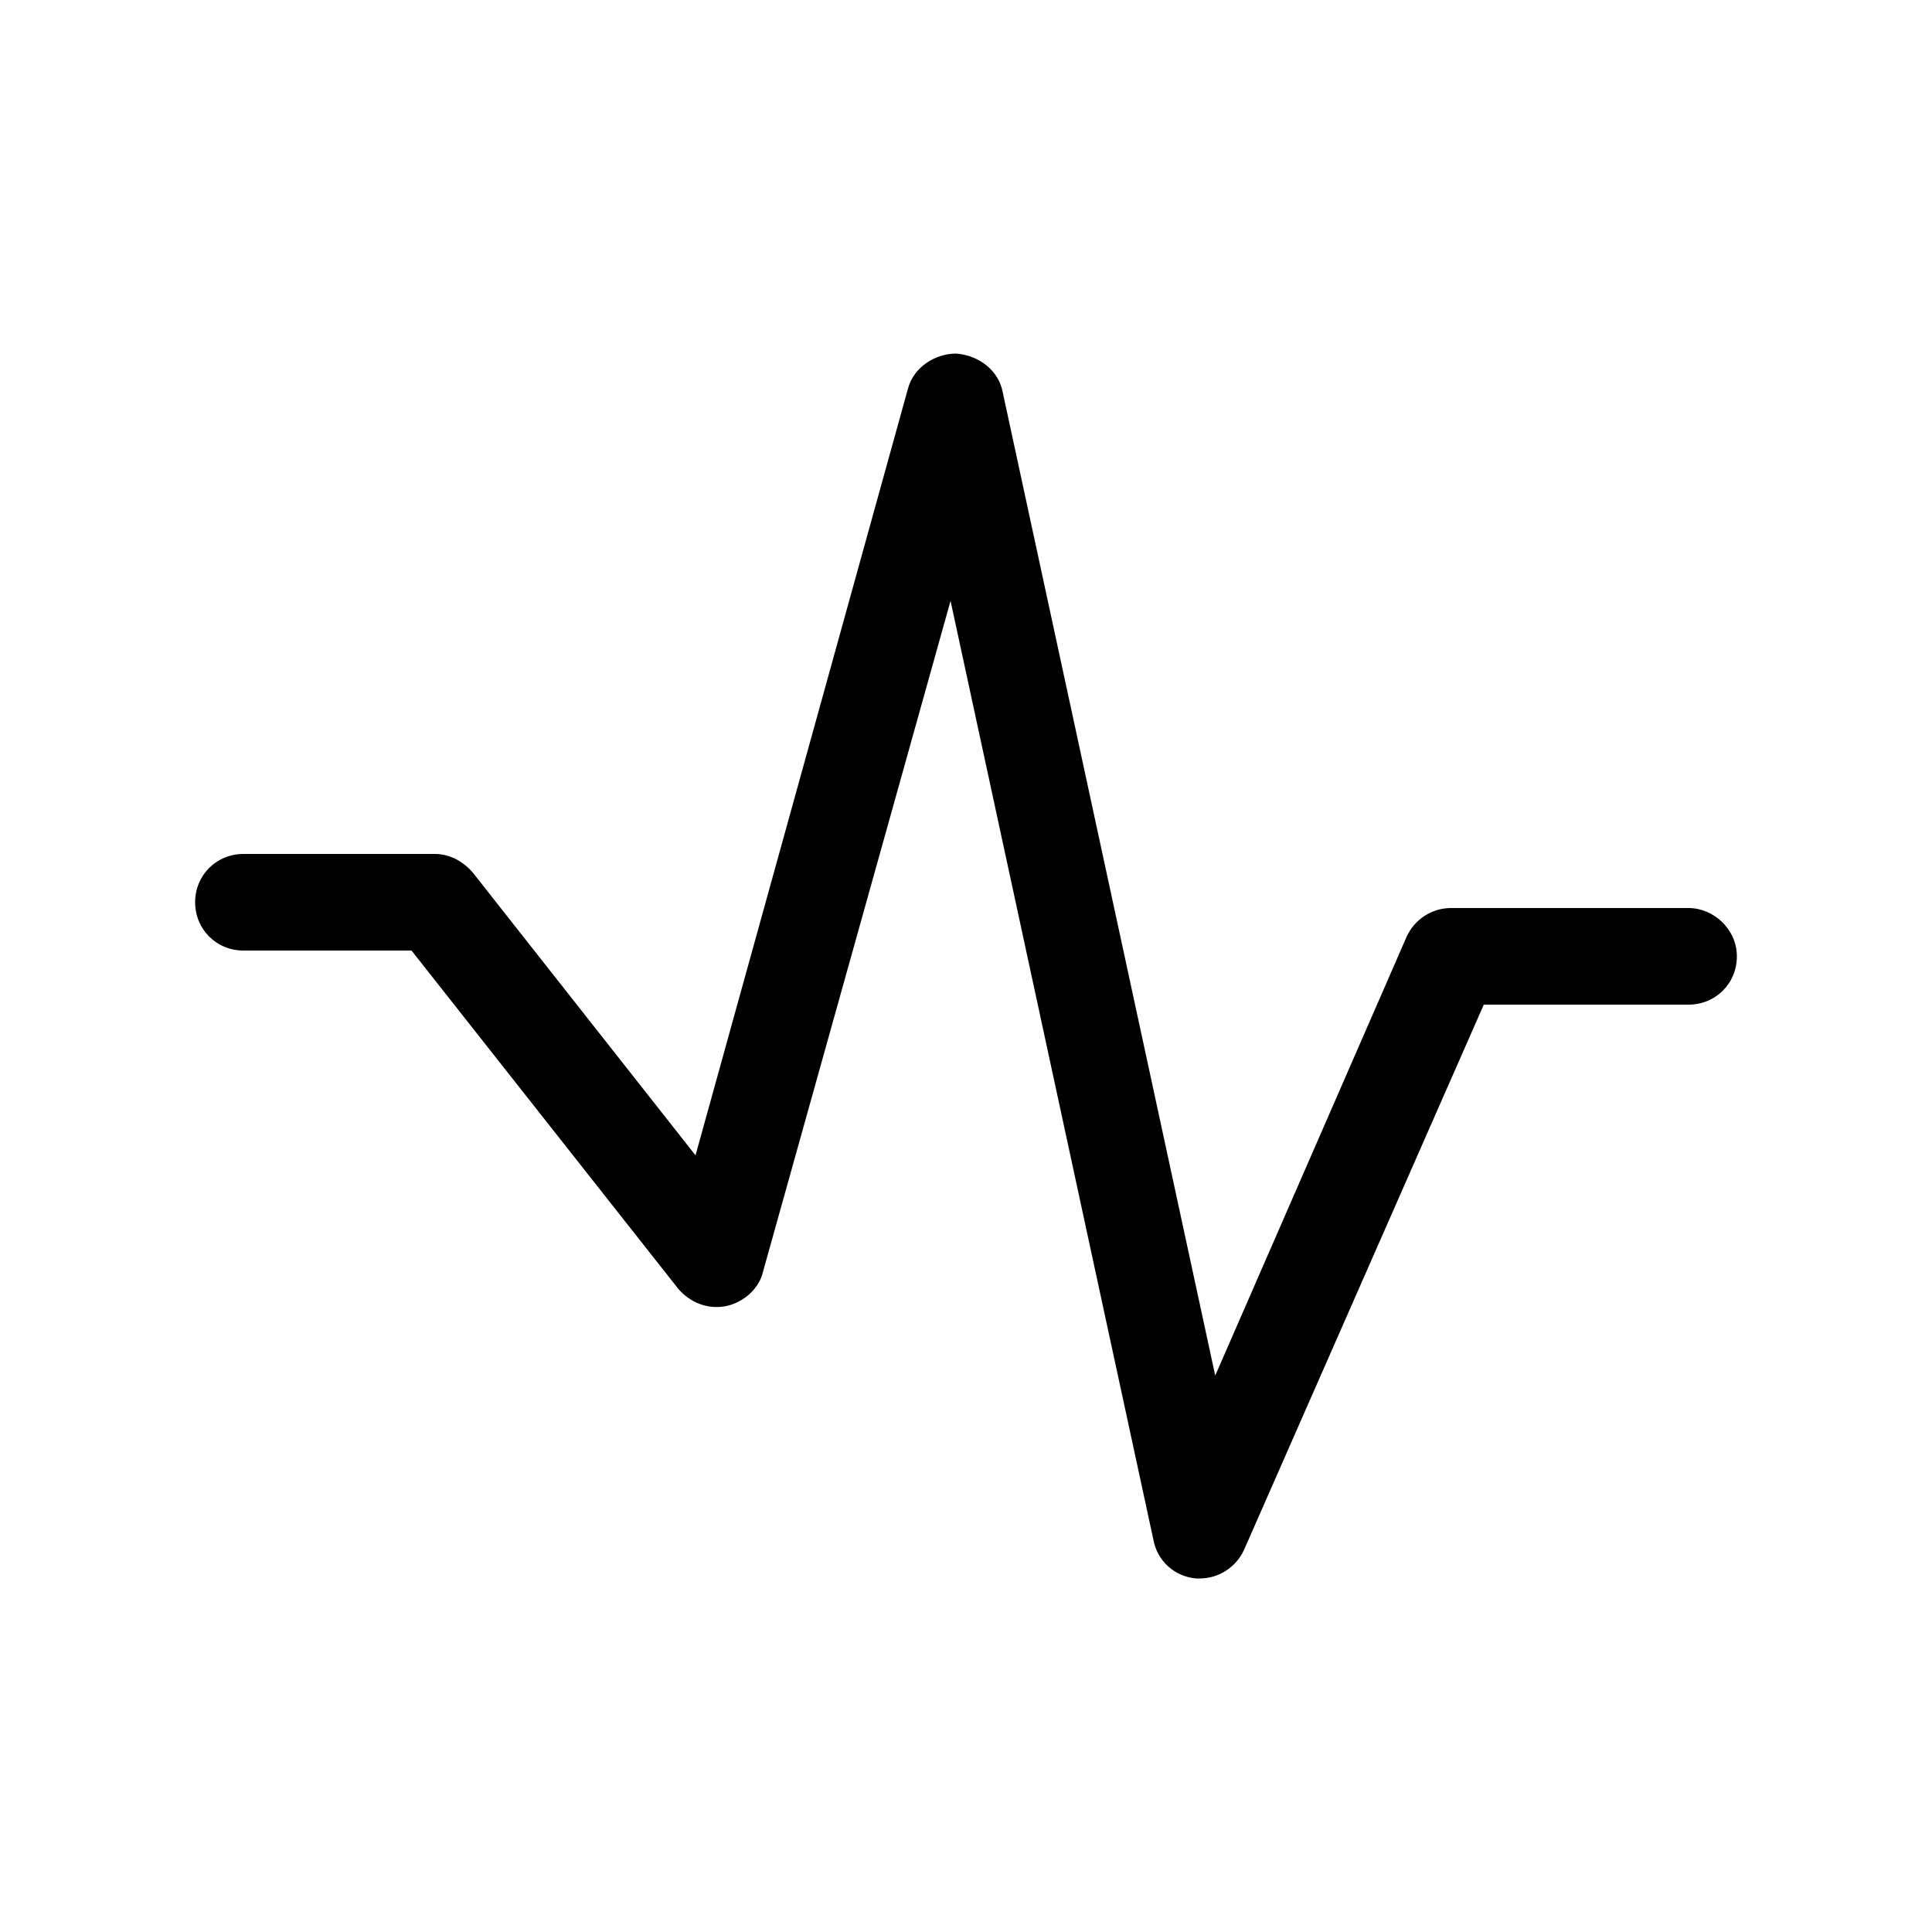
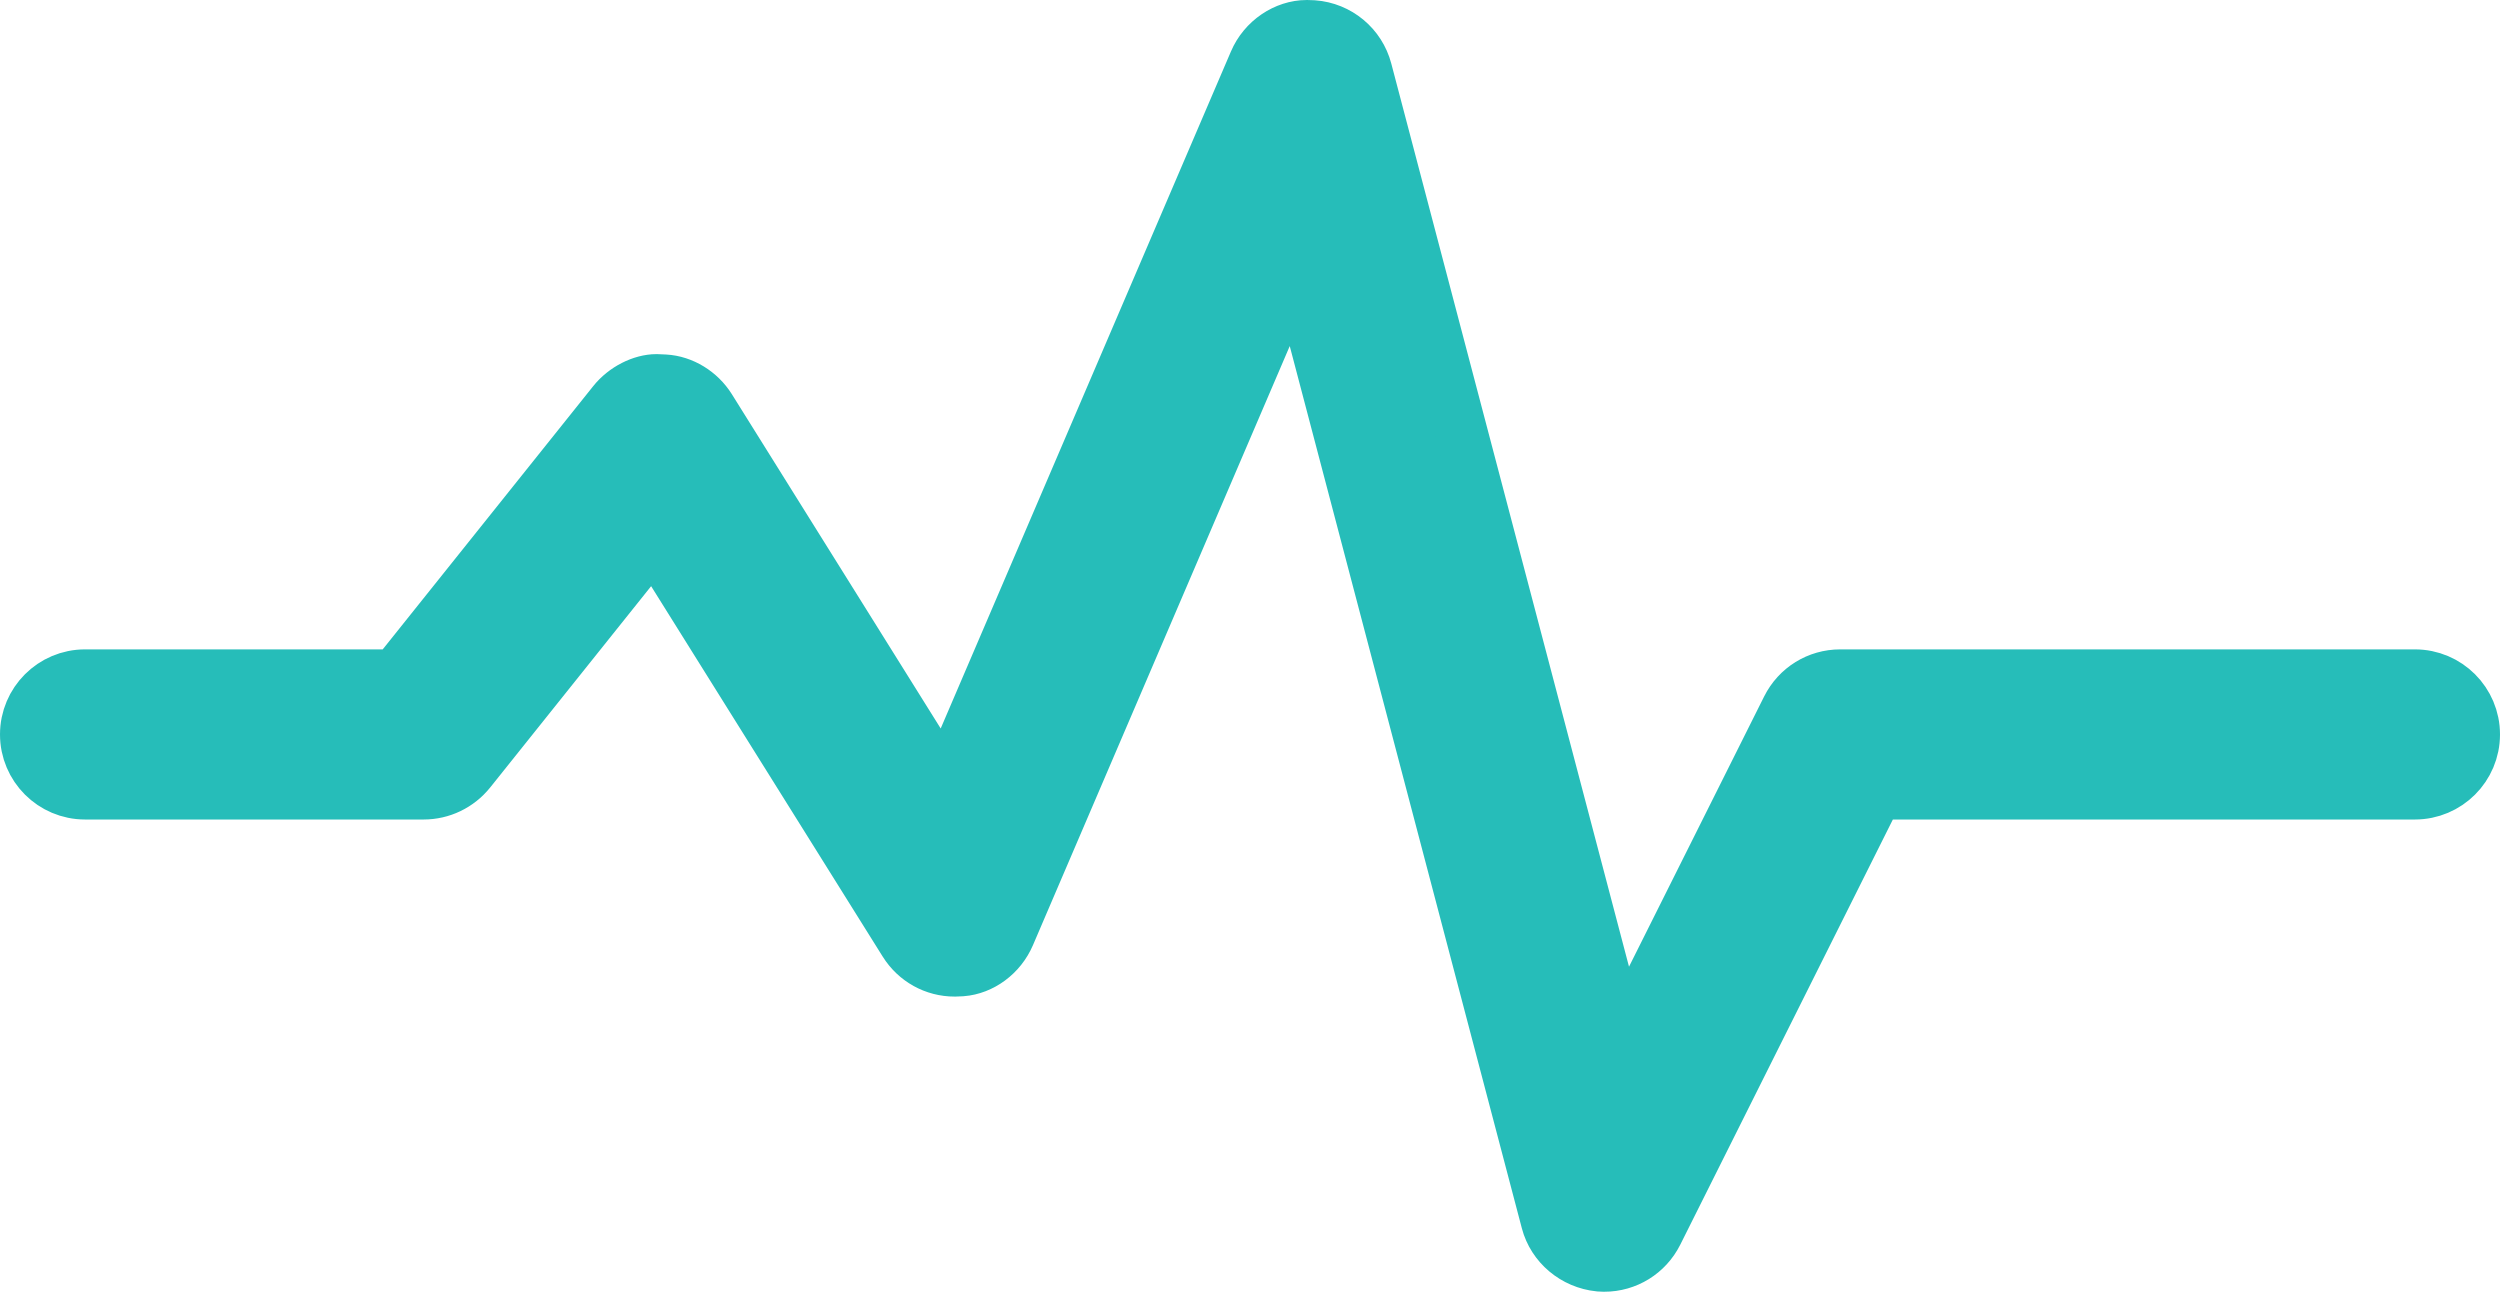
- <svg xmlns="http://www.w3.org/2000/svg" fill="#000000" version="1.1" x="0px" y="0px" viewBox="0 0 100 100" style="enable-background:new 0 0 100 100;" xml:space="preserve">
-   <g>
-     <path d="M87.4,47H75.1c-1,0-1.9,0.6-2.3,1.5l-9.9,22.7l-11-50.9c-0.2-1.1-1.2-1.9-2.4-2c-1.1,0-2.2,0.7-2.5,1.8L36,59.8L24.5,45.2   c-0.5-0.6-1.2-1-2-1h-9.9c-1.4,0-2.5,1.1-2.5,2.5s1.1,2.5,2.5,2.5h8.7l13.8,17.5c0.6,0.7,1.5,1.1,2.5,0.9c0.9-0.2,1.7-0.9,1.9-1.8   l9.7-34.7l10.5,48.6c0.2,1.1,1.1,1.9,2.2,2c0.1,0,0.2,0,0.2,0c1,0,1.9-0.6,2.3-1.5L76.8,52h10.6c1.4,0,2.5-1.1,2.5-2.5   S88.7,47,87.4,47z" />
+ <svg xmlns="http://www.w3.org/2000/svg" width="96px" height="50px" viewBox="0 0 96 50" version="1.1">
+   <defs />
+   <g id="Page-1" stroke="none" stroke-width="1" fill="none" fill-rule="evenodd">
+     <g id="Actividad" transform="translate(-306, -89)" stroke-width="2" stroke="#26BDB9" fill="#26BDB9">
+       <g id="menu-dashboard" transform="translate(0, 50)">
+         <g id="actividad" transform="translate(307, 40)">
+           <g id="icono_actividad">
+             <path d="M91.733,24.936 L69.666,24.936 C68.803,24.936 68.026,25.416 67.639,26.189 L61.262,38.941 L51.458,1.694 C51.212,0.757 50.397,0.08 49.43,0.009 L49.178,-0 C48.359,0.003 47.54,0.541 47.186,1.373 L35.288,29.126 L26.254,14.665 C25.871,14.056 25.21,13.651 24.526,13.612 L24.207,13.598 C23.651,13.6 22.98,13.926 22.56,14.453 L14.177,24.936 L2.266,24.936 C1.016,24.936 0,25.952 0,27.203 C0,28.453 1.016,29.469 2.266,29.469 L15.266,29.469 C15.957,29.469 16.605,29.157 17.042,28.615 L24.103,19.783 L33.745,35.205 C34.163,35.871 34.878,36.269 35.66,36.269 L35.93,36.258 C36.687,36.199 37.415,35.676 37.747,34.899 L48.753,9.222 L58.406,45.912 C58.645,46.821 59.449,47.496 60.407,47.594 L60.6,47.603 C61.463,47.603 62.24,47.122 62.627,46.35 L71.068,29.469 L91.733,29.469 C92.984,29.469 94,28.453 94,27.203 C94,25.952 92.984,24.936 91.733,24.936 Z" id="icono-actividad" />
+           </g>
+         </g>
+       </g>
+     </g>
  </g>
</svg>
